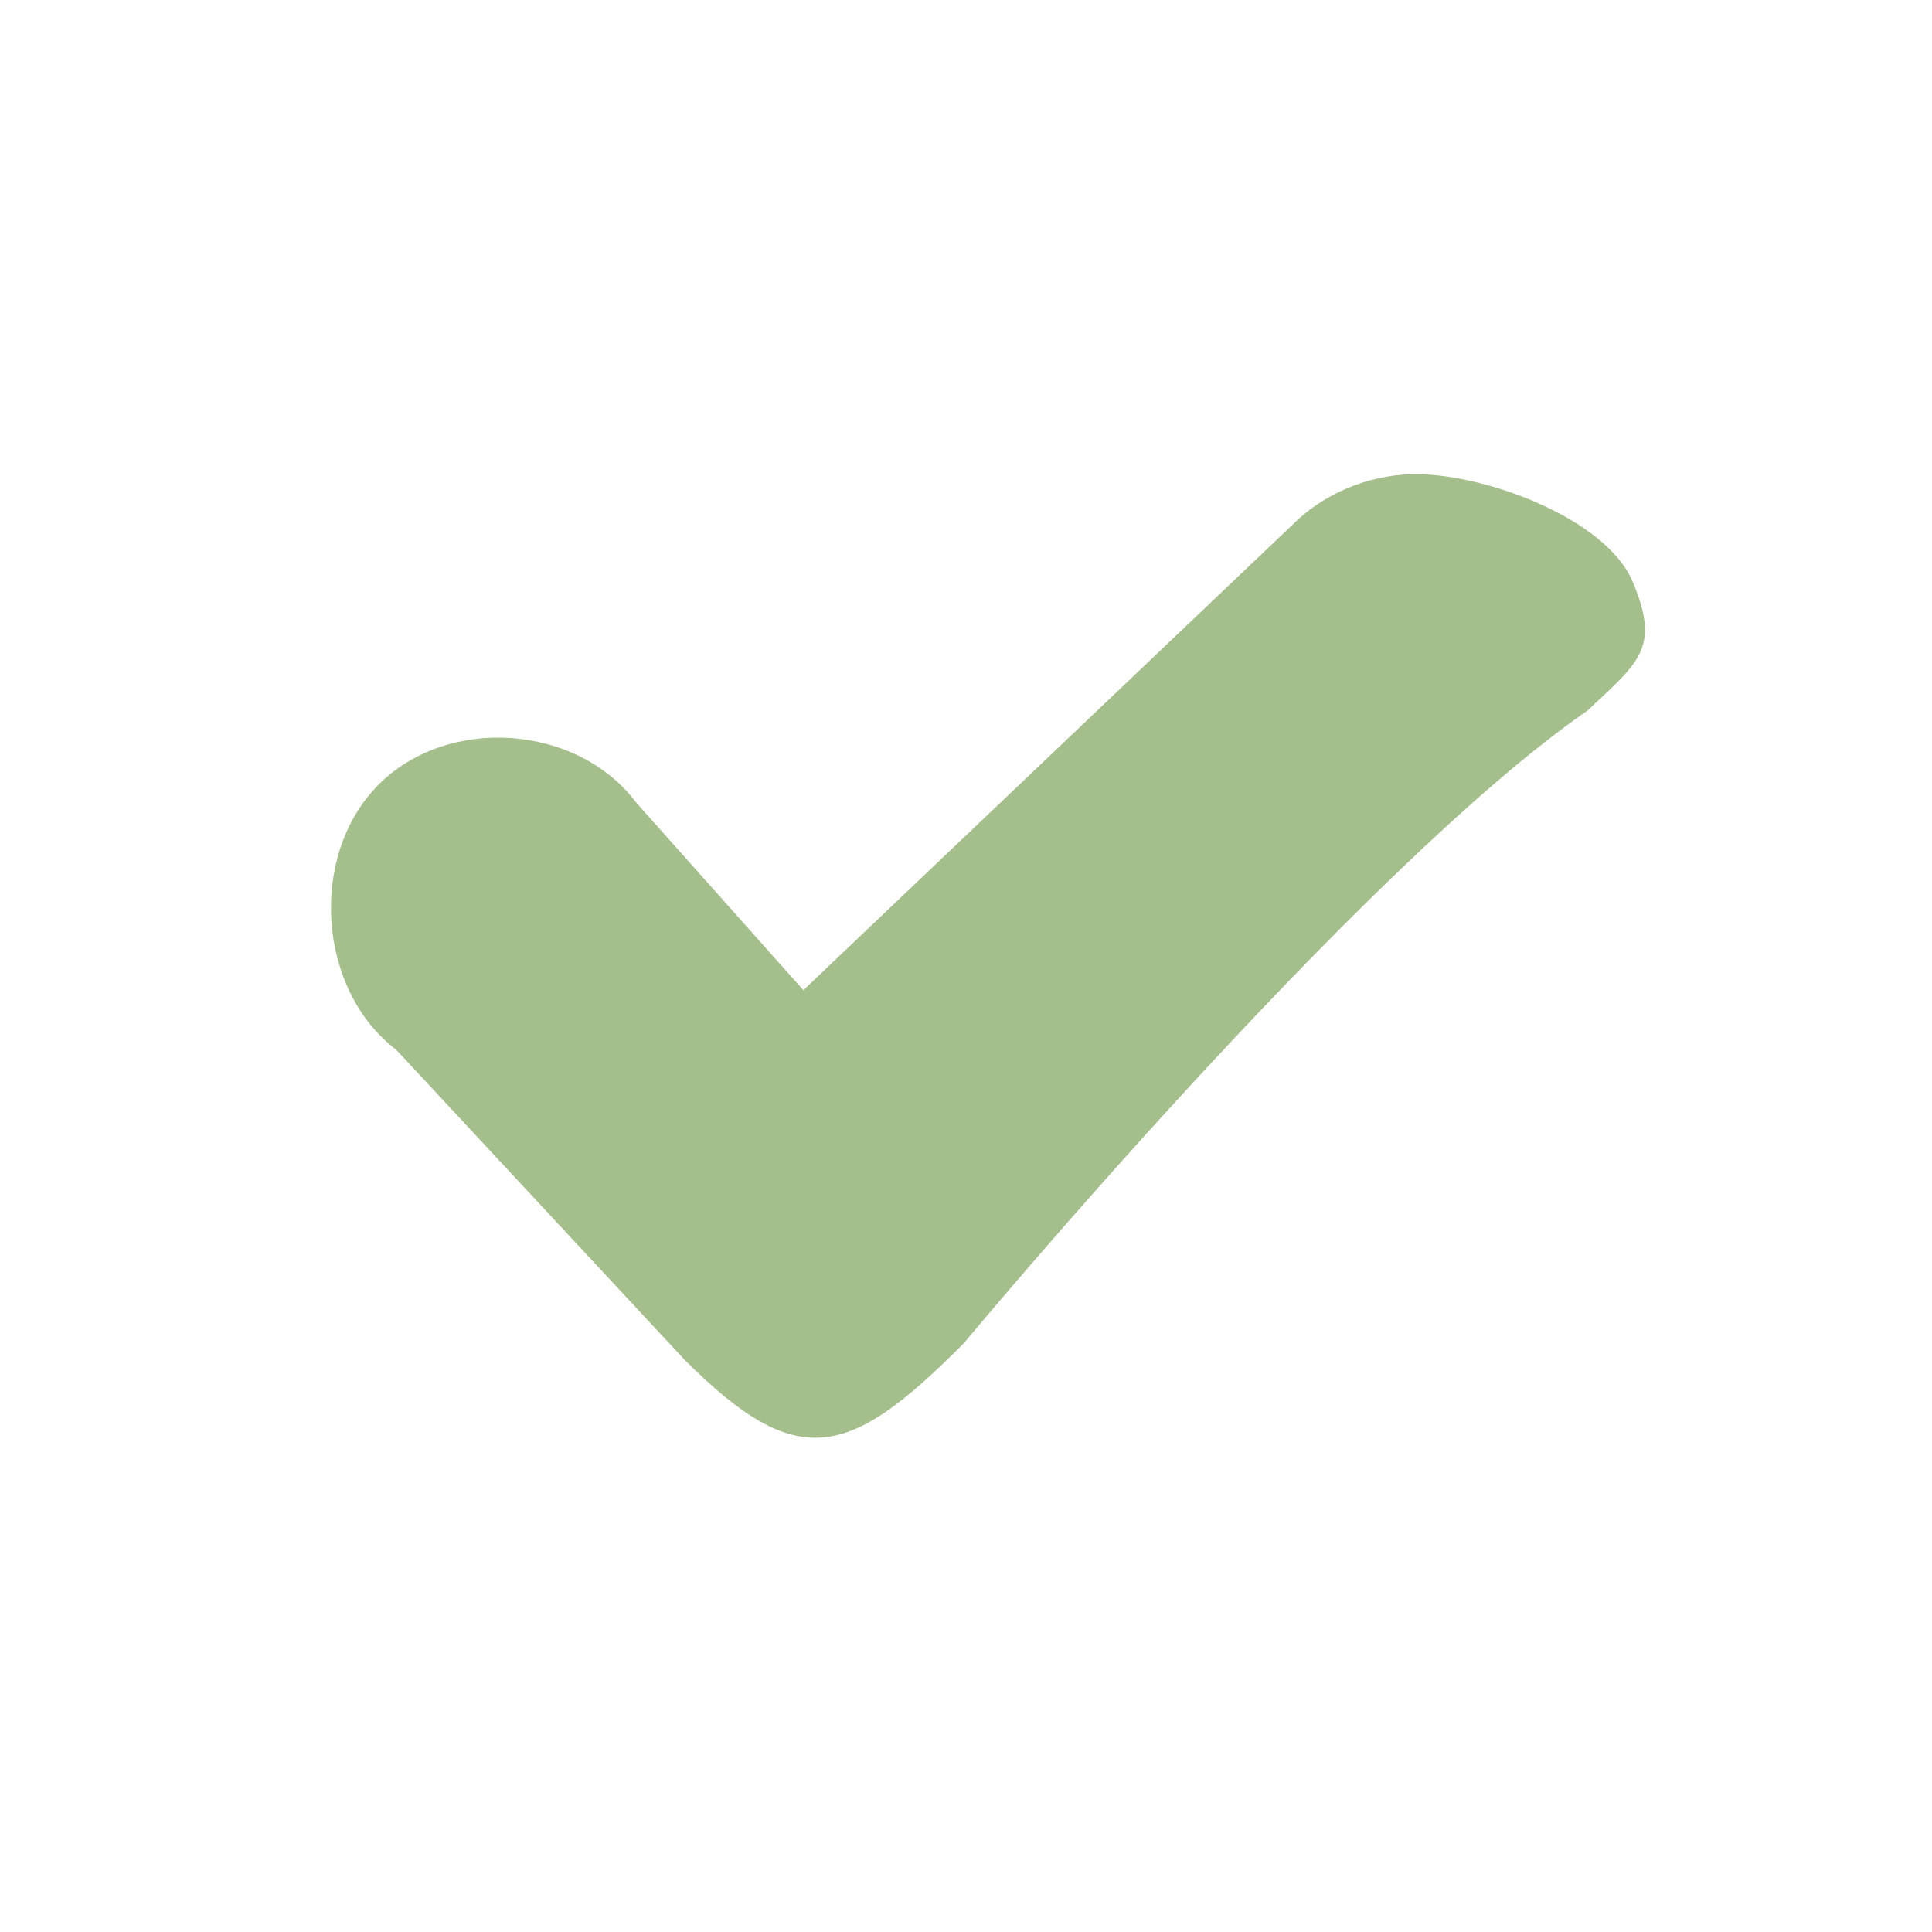
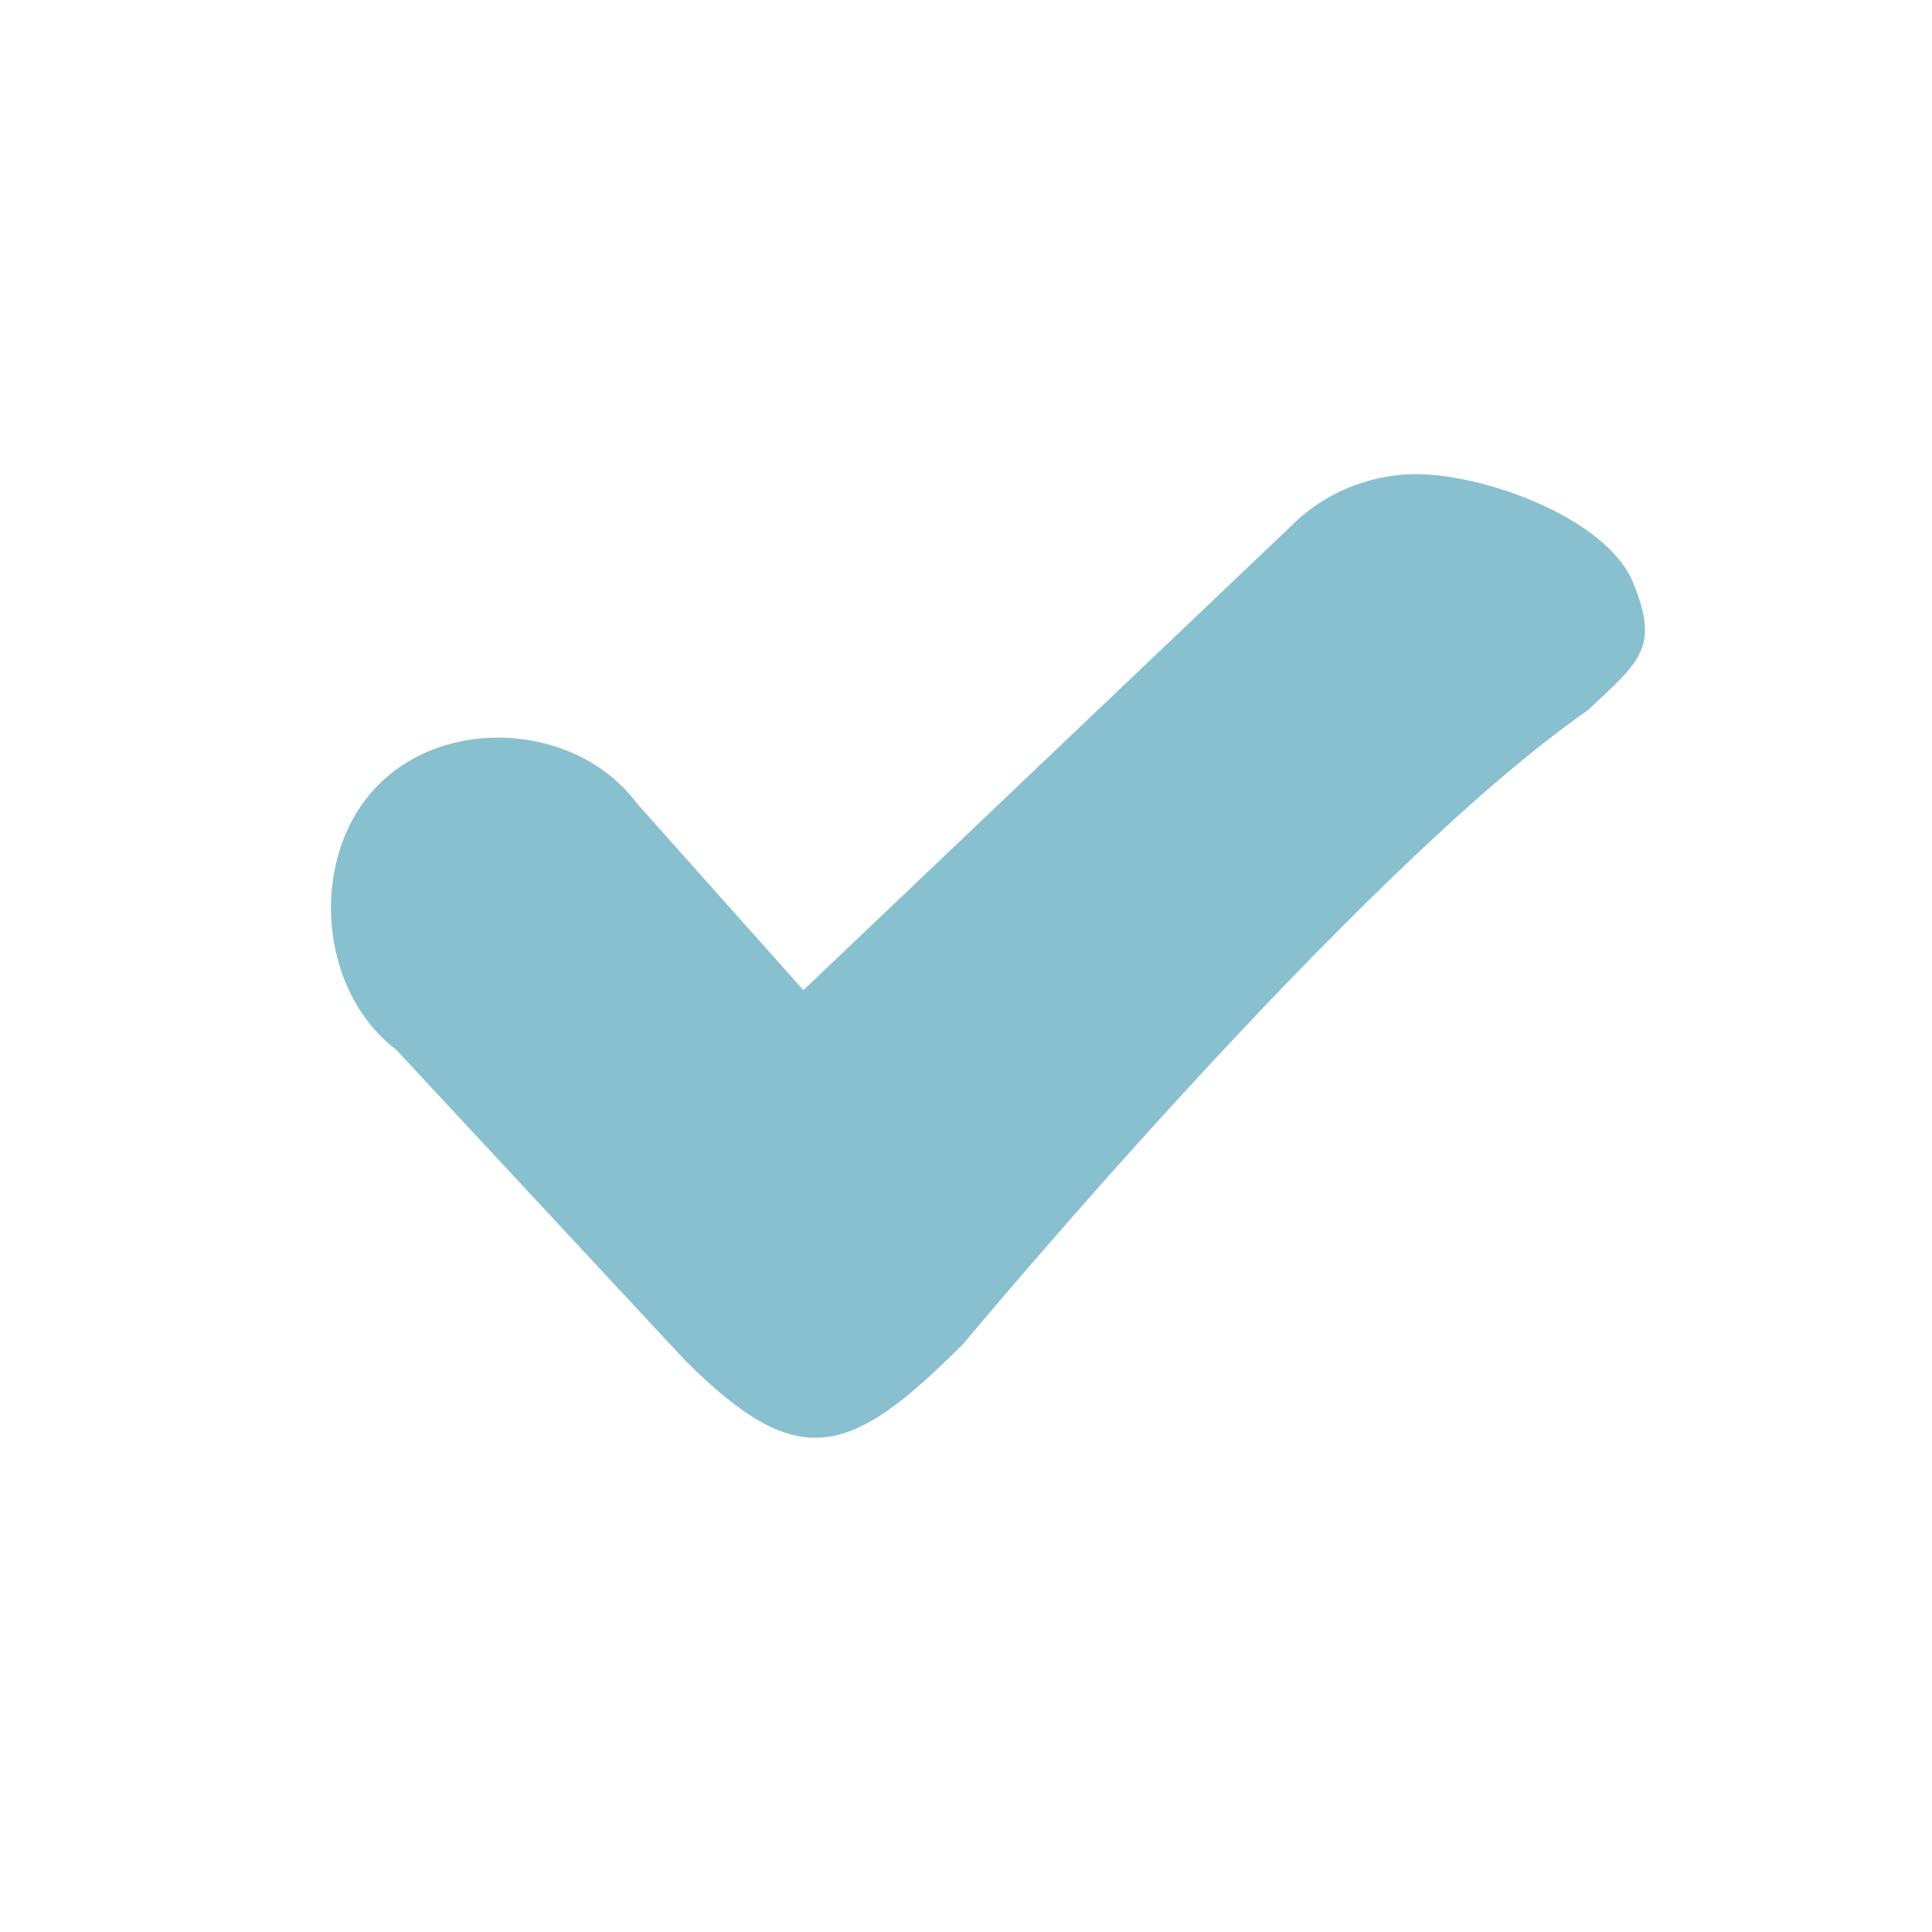
<svg xmlns="http://www.w3.org/2000/svg" width="133pt" height="133pt" viewBox="0 0 133 133" version="1.1">
  <g id="surface1">
-     <path style=" stroke:none;fill-rule:nonzero;fill:#a4be8c;fill-opacity:1;" d="M 97.102 32.648 C 94.074 32.746 91.047 34.016 88.898 36.199 L 55.305 68.164 L 43.816 55.273 C 39.715 49.805 30.73 49.219 25.977 54.102 C 21.223 58.984 21.875 68.164 27.277 72.266 L 47.137 93.621 C 54.949 101.434 58.465 100.391 66.34 92.48 C 66.34 92.48 93.426 59.895 109.309 48.895 C 112.824 45.574 114.289 44.629 112.434 40.137 C 110.613 35.613 101.887 32.488 97.102 32.648 Z M 97.102 32.648 " />
+     <path style=" stroke:none;fill-rule:nonzero;fill:#88c0d0;fill-opacity:1;" d="M 97.102 32.648 C 94.074 32.746 91.047 34.016 88.898 36.199 L 55.305 68.164 L 43.816 55.273 C 39.715 49.805 30.73 49.219 25.977 54.102 C 21.223 58.984 21.875 68.164 27.277 72.266 L 47.137 93.621 C 54.949 101.434 58.465 100.391 66.34 92.48 C 66.34 92.48 93.426 59.895 109.309 48.895 C 112.824 45.574 114.289 44.629 112.434 40.137 C 110.613 35.613 101.887 32.488 97.102 32.648 Z M 97.102 32.648 " />
  </g>
</svg>
